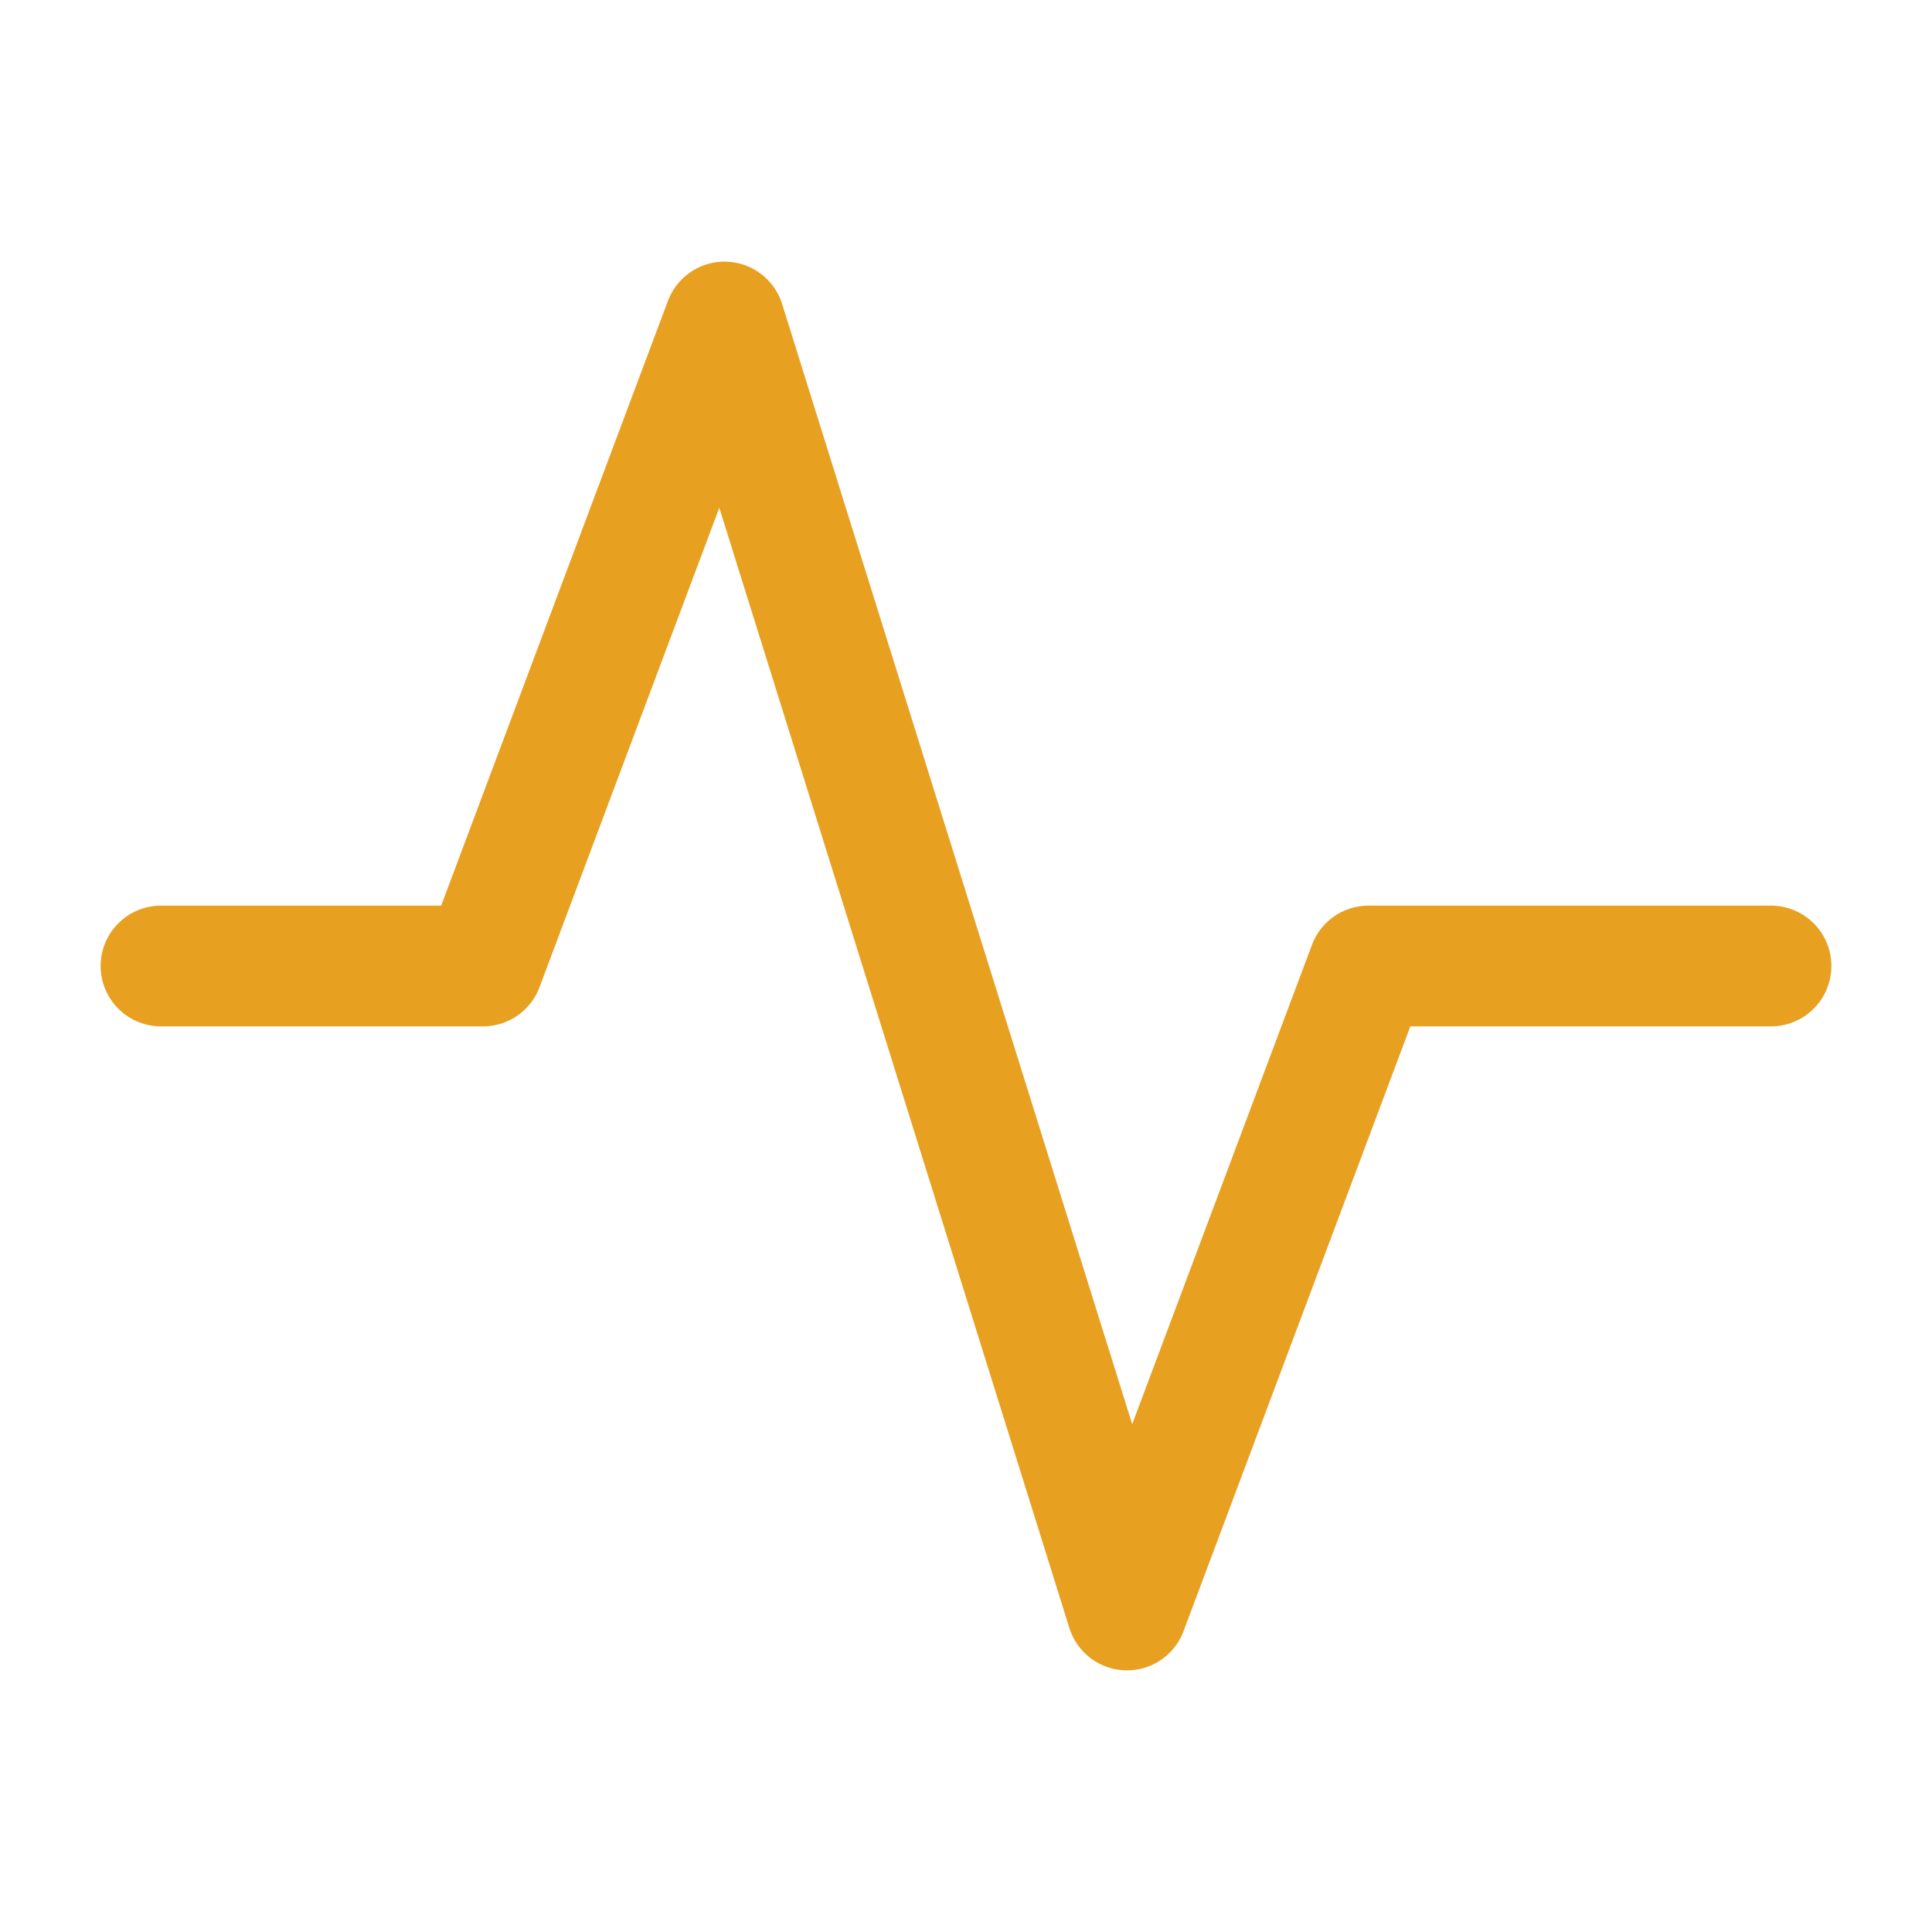
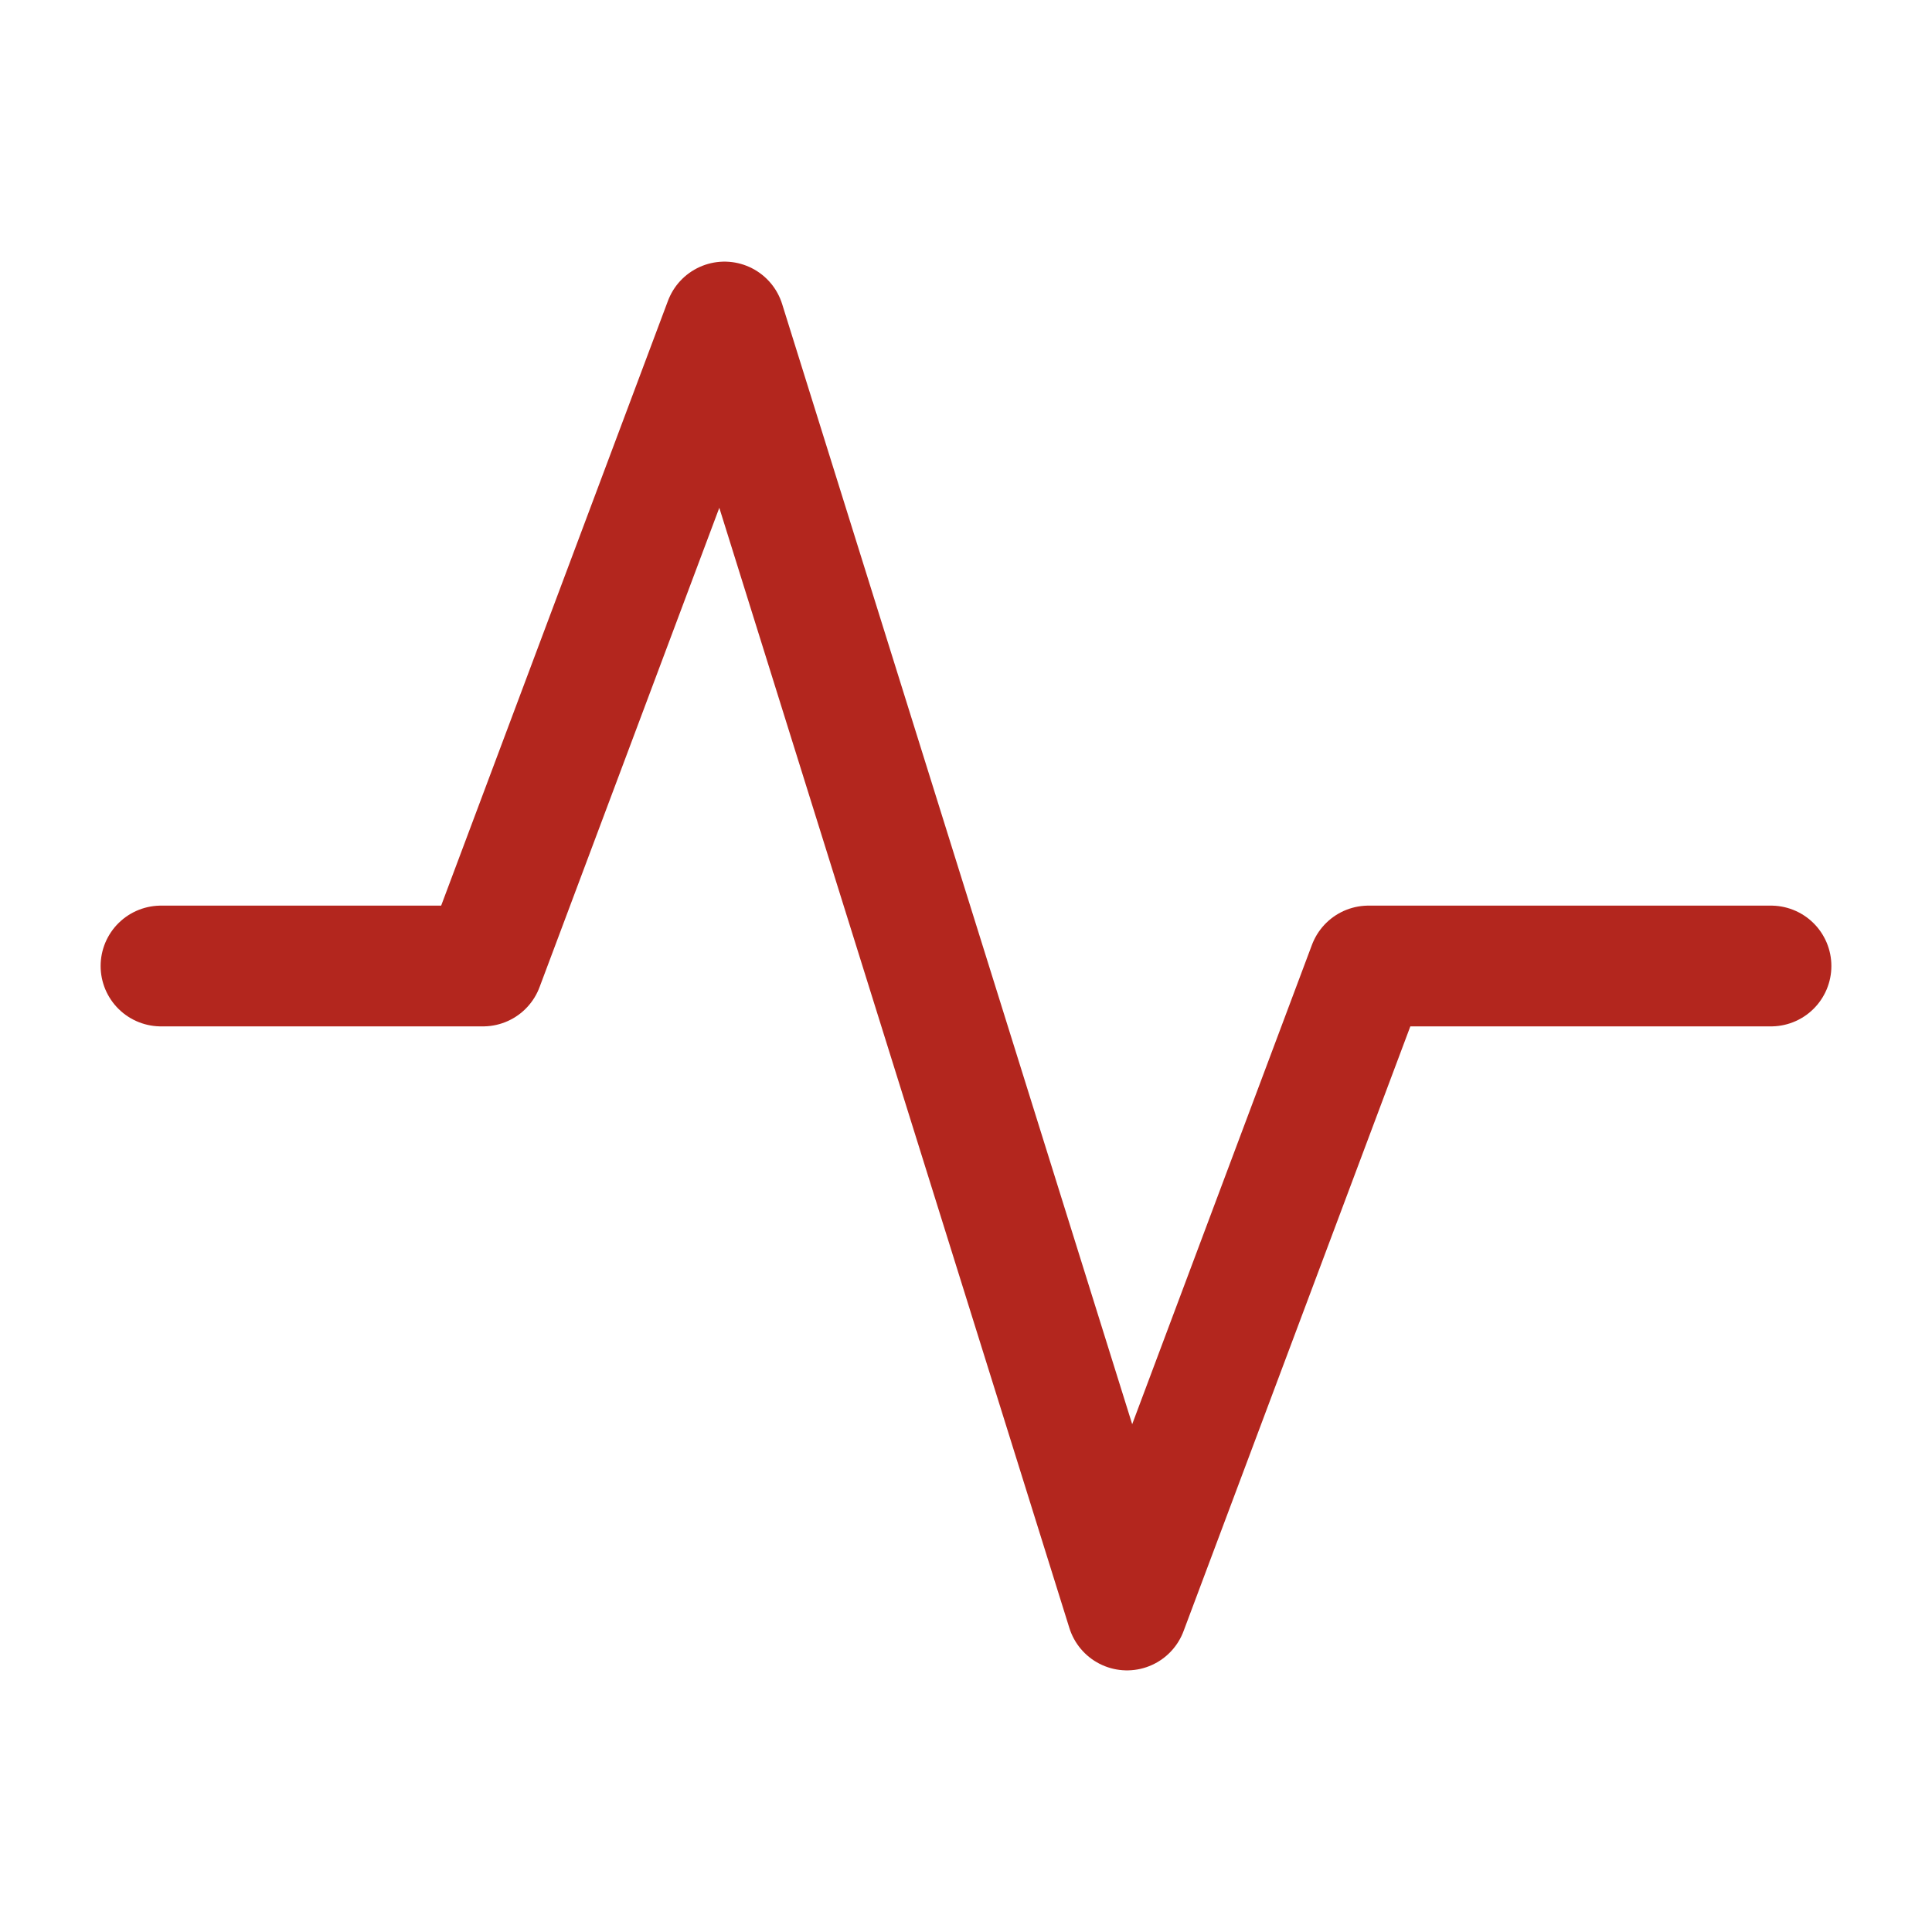
- <svg xmlns="http://www.w3.org/2000/svg" viewBox="0 0 24 24" width="32" height="32" fill="none" stroke="#e8a020" stroke-width="1.5" stroke-linecap="round" stroke-linejoin="round">
+ <svg xmlns="http://www.w3.org/2000/svg" viewBox="0 0 24 24" width="32" height="32" fill="none" stroke="#b3261e" stroke-width="1.5" stroke-linecap="round" stroke-linejoin="round">
  <polyline points="2 12 6 12 9 4 14 20 17 12 22 12" />
</svg>
